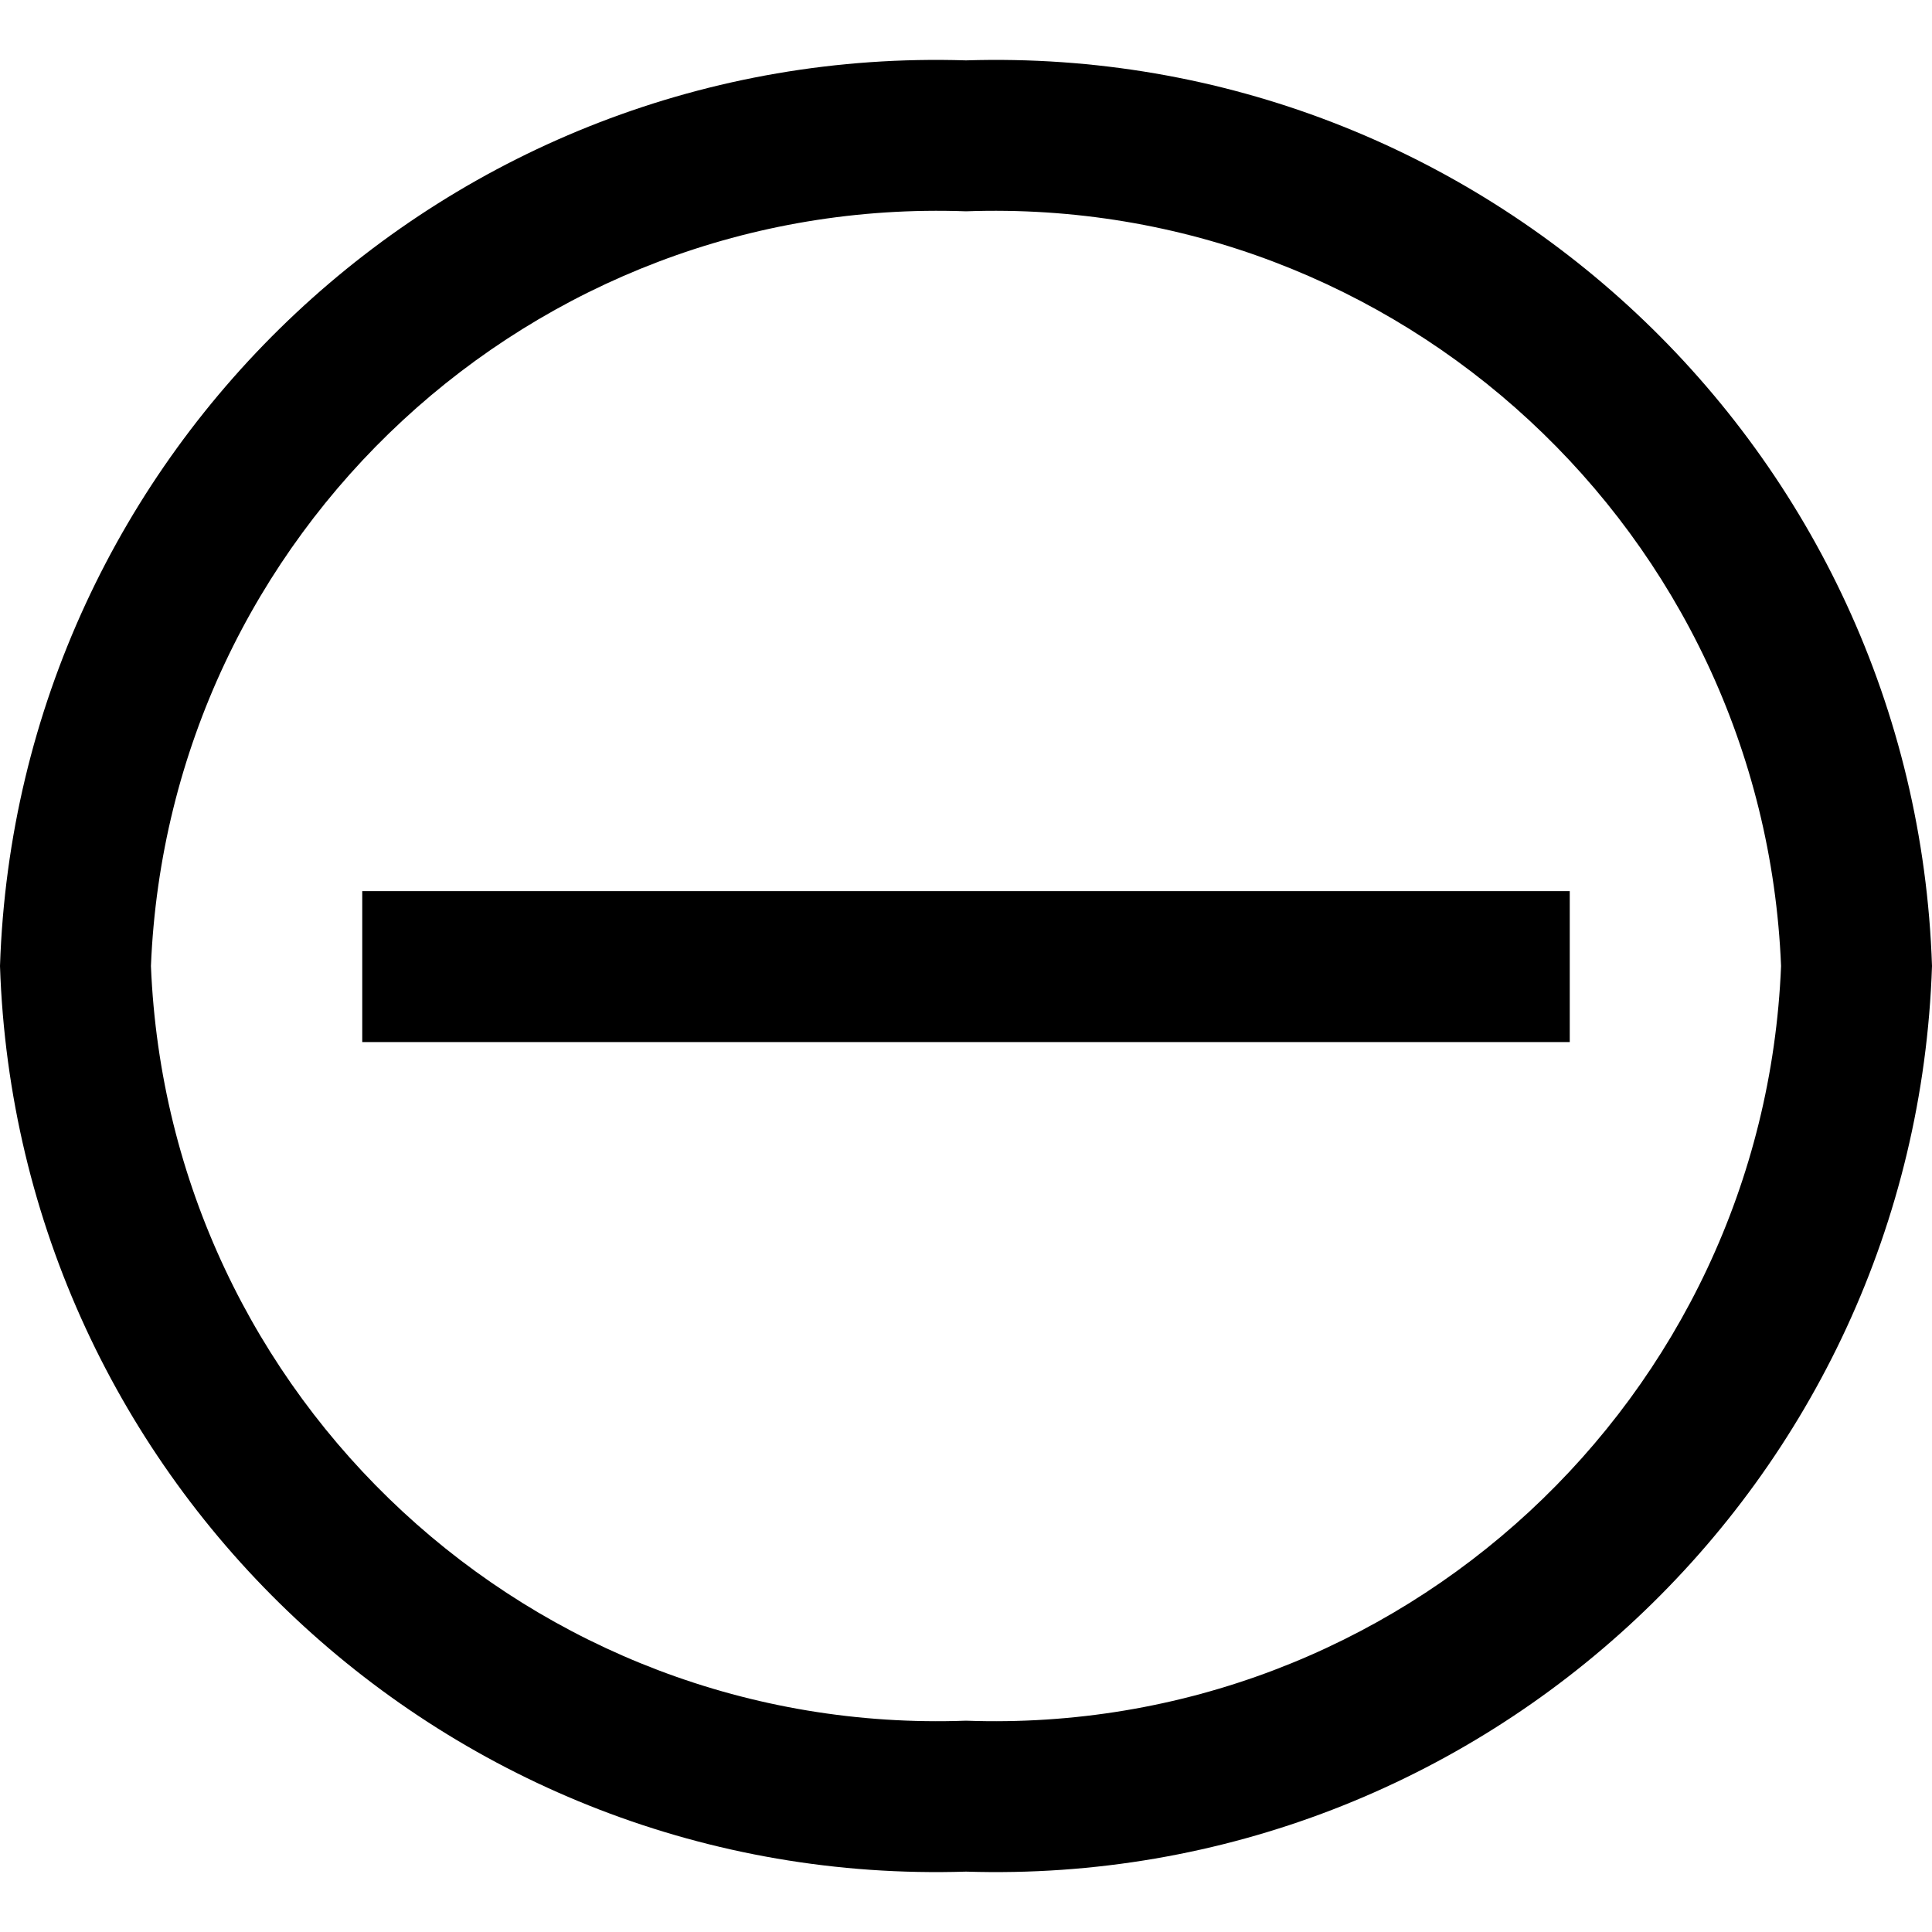
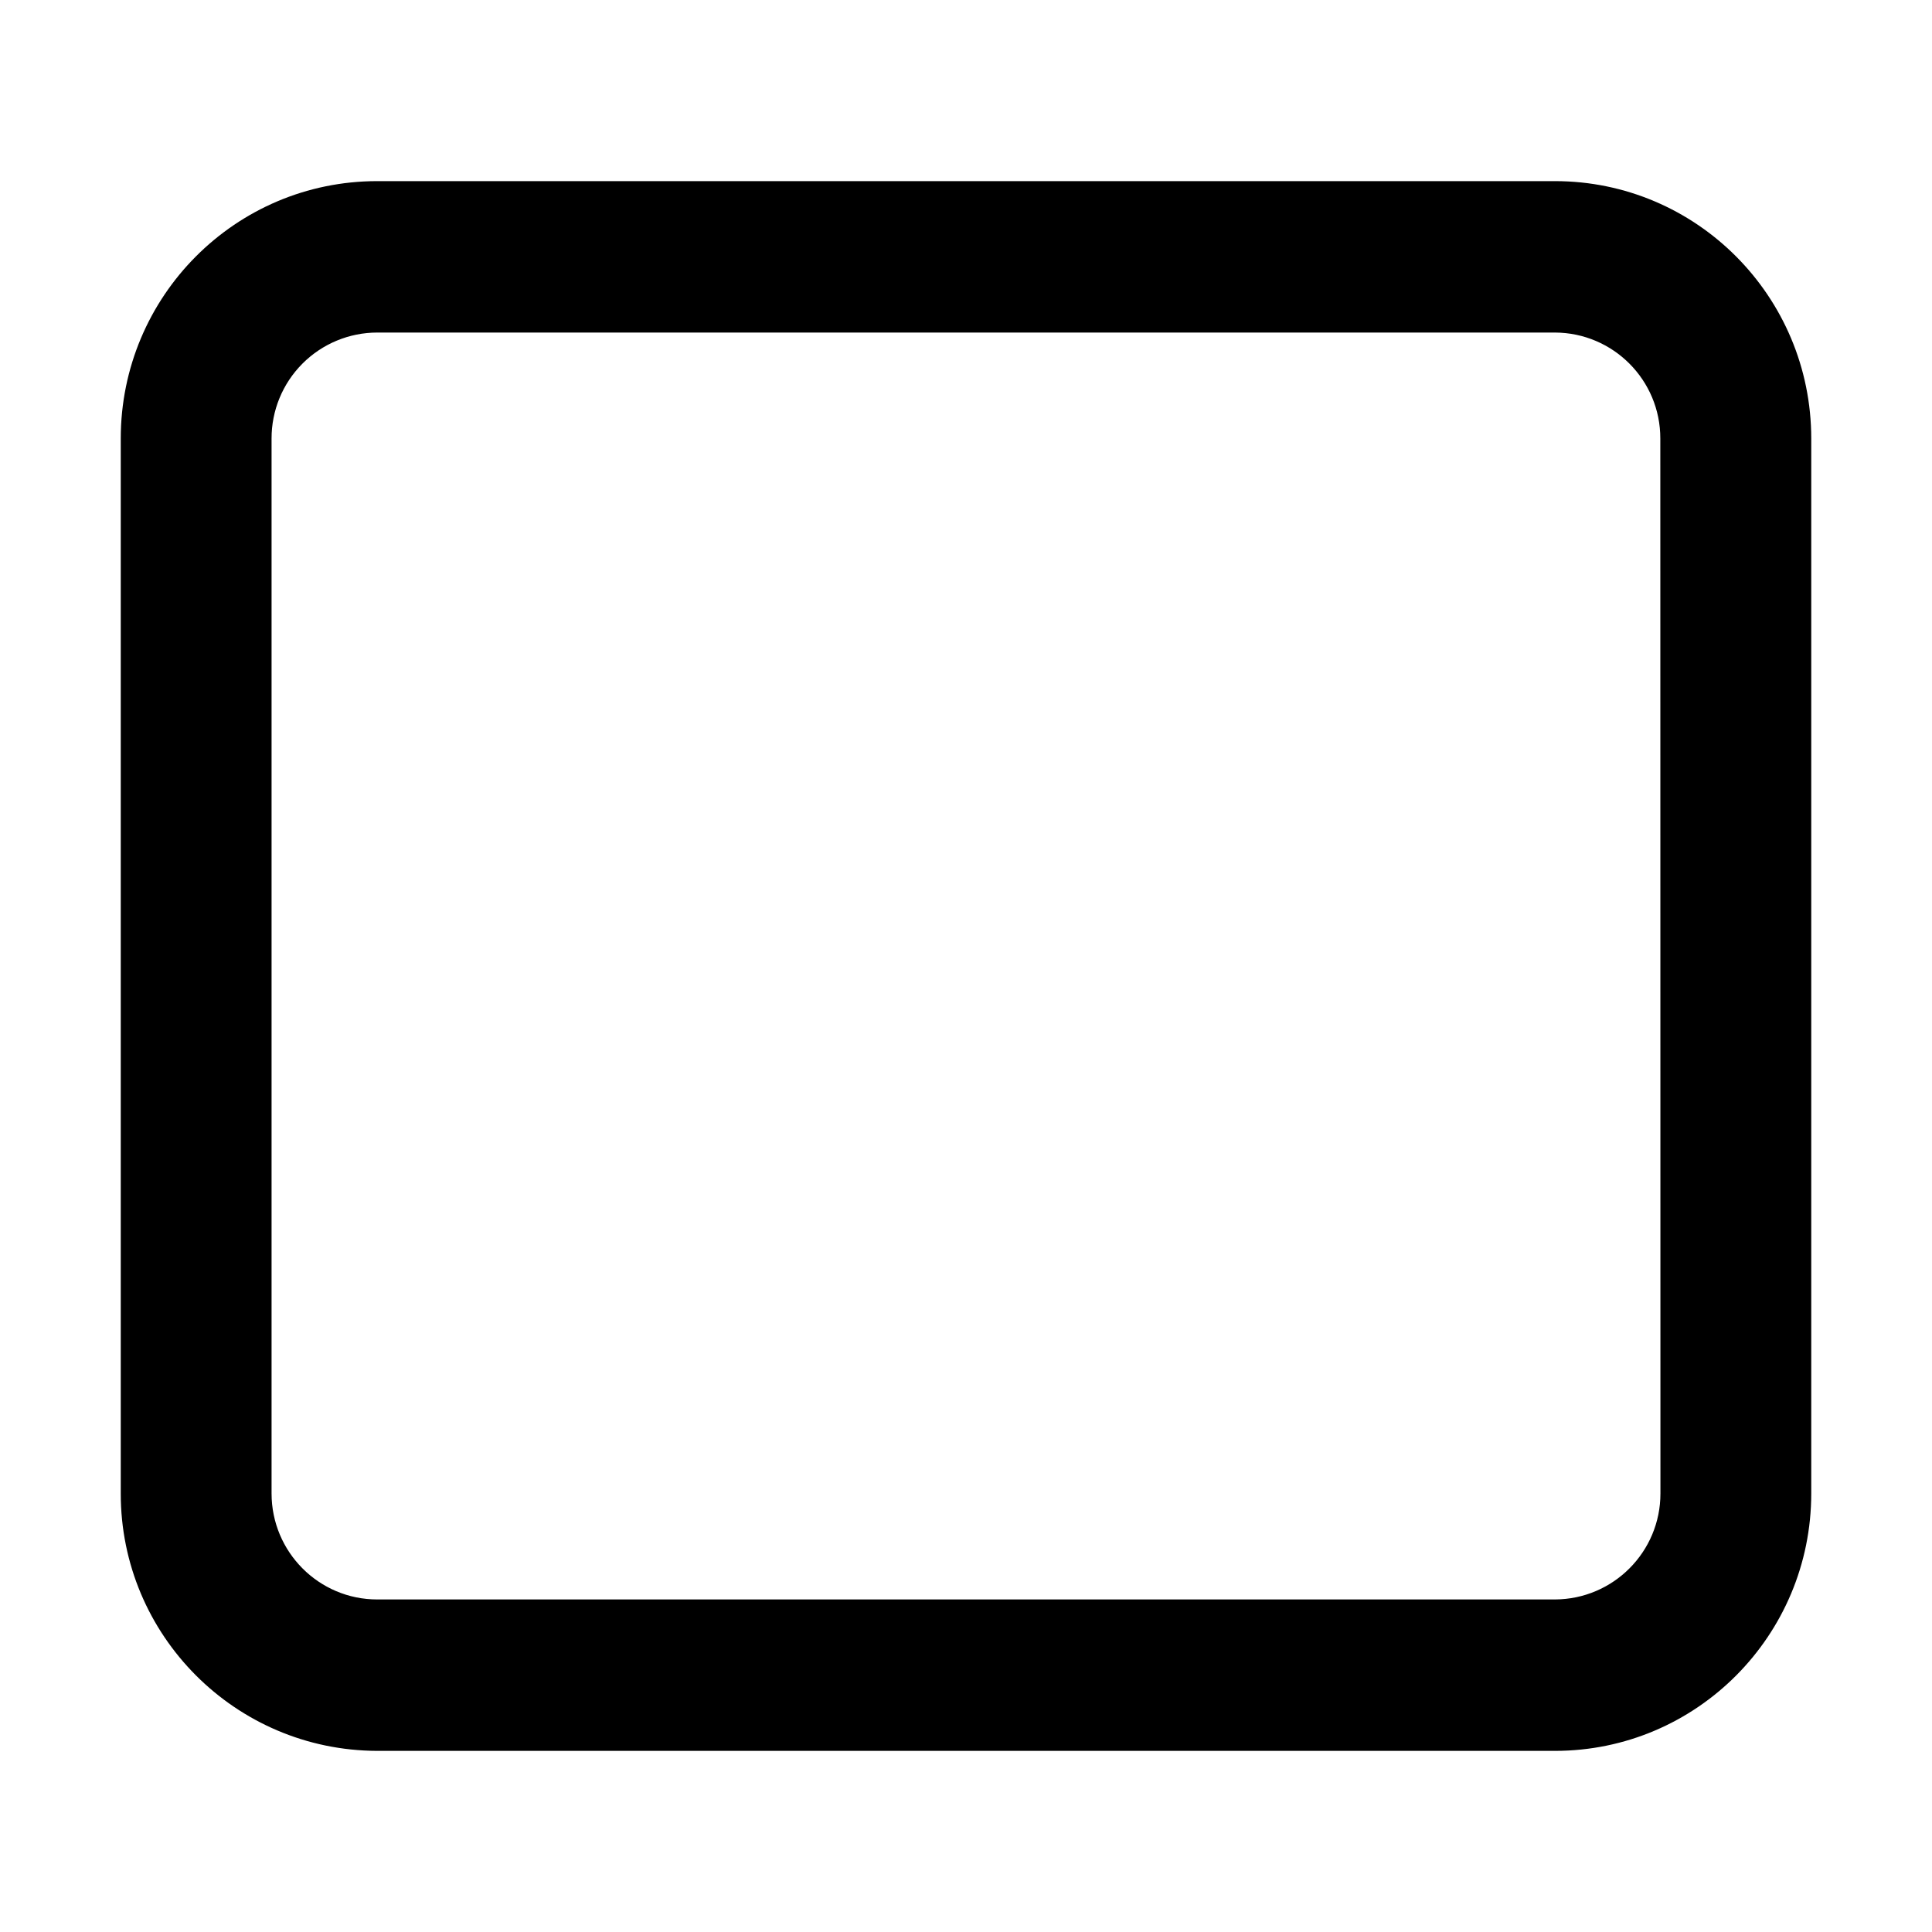
<svg xmlns="http://www.w3.org/2000/svg" width="16" height="16" viewBox="0 0 16 16">
-   <path d="M3 7.38h10v1.25H3z" />
-   <path d="M8 .5A7.76 7.76 0 0 0 0 8a7.76 7.76 0 0 0 8 7.5A7.76 7.76 0 0 0 16 8 7.76 7.76 0 0 0 8 .5m0 13.75A6.52 6.52 0 0 1 1.25 8 6.52 6.52 0 0 1 8 1.75 6.52 6.52 0 0 1 14.75 8 6.52 6.52 0 0 1 8 14.25" />
+   <path d="M13.75 3.632a.876.876 0 0 0-.873-.878H3.124a.876.876 0 0 0-.875.878v8.736c0 .485.392.878.875.878h9.753a.877.877 0 0 0 .874-.878zM15 12.368c0 1.177-.95 2.132-2.123 2.132H3.124A2.13 2.13 0 0 1 1 12.368V3.632C1 2.454 1.95 1.5 3.124 1.5h9.753C14.049 1.5 15 2.454 15 3.632z" />
</svg>
